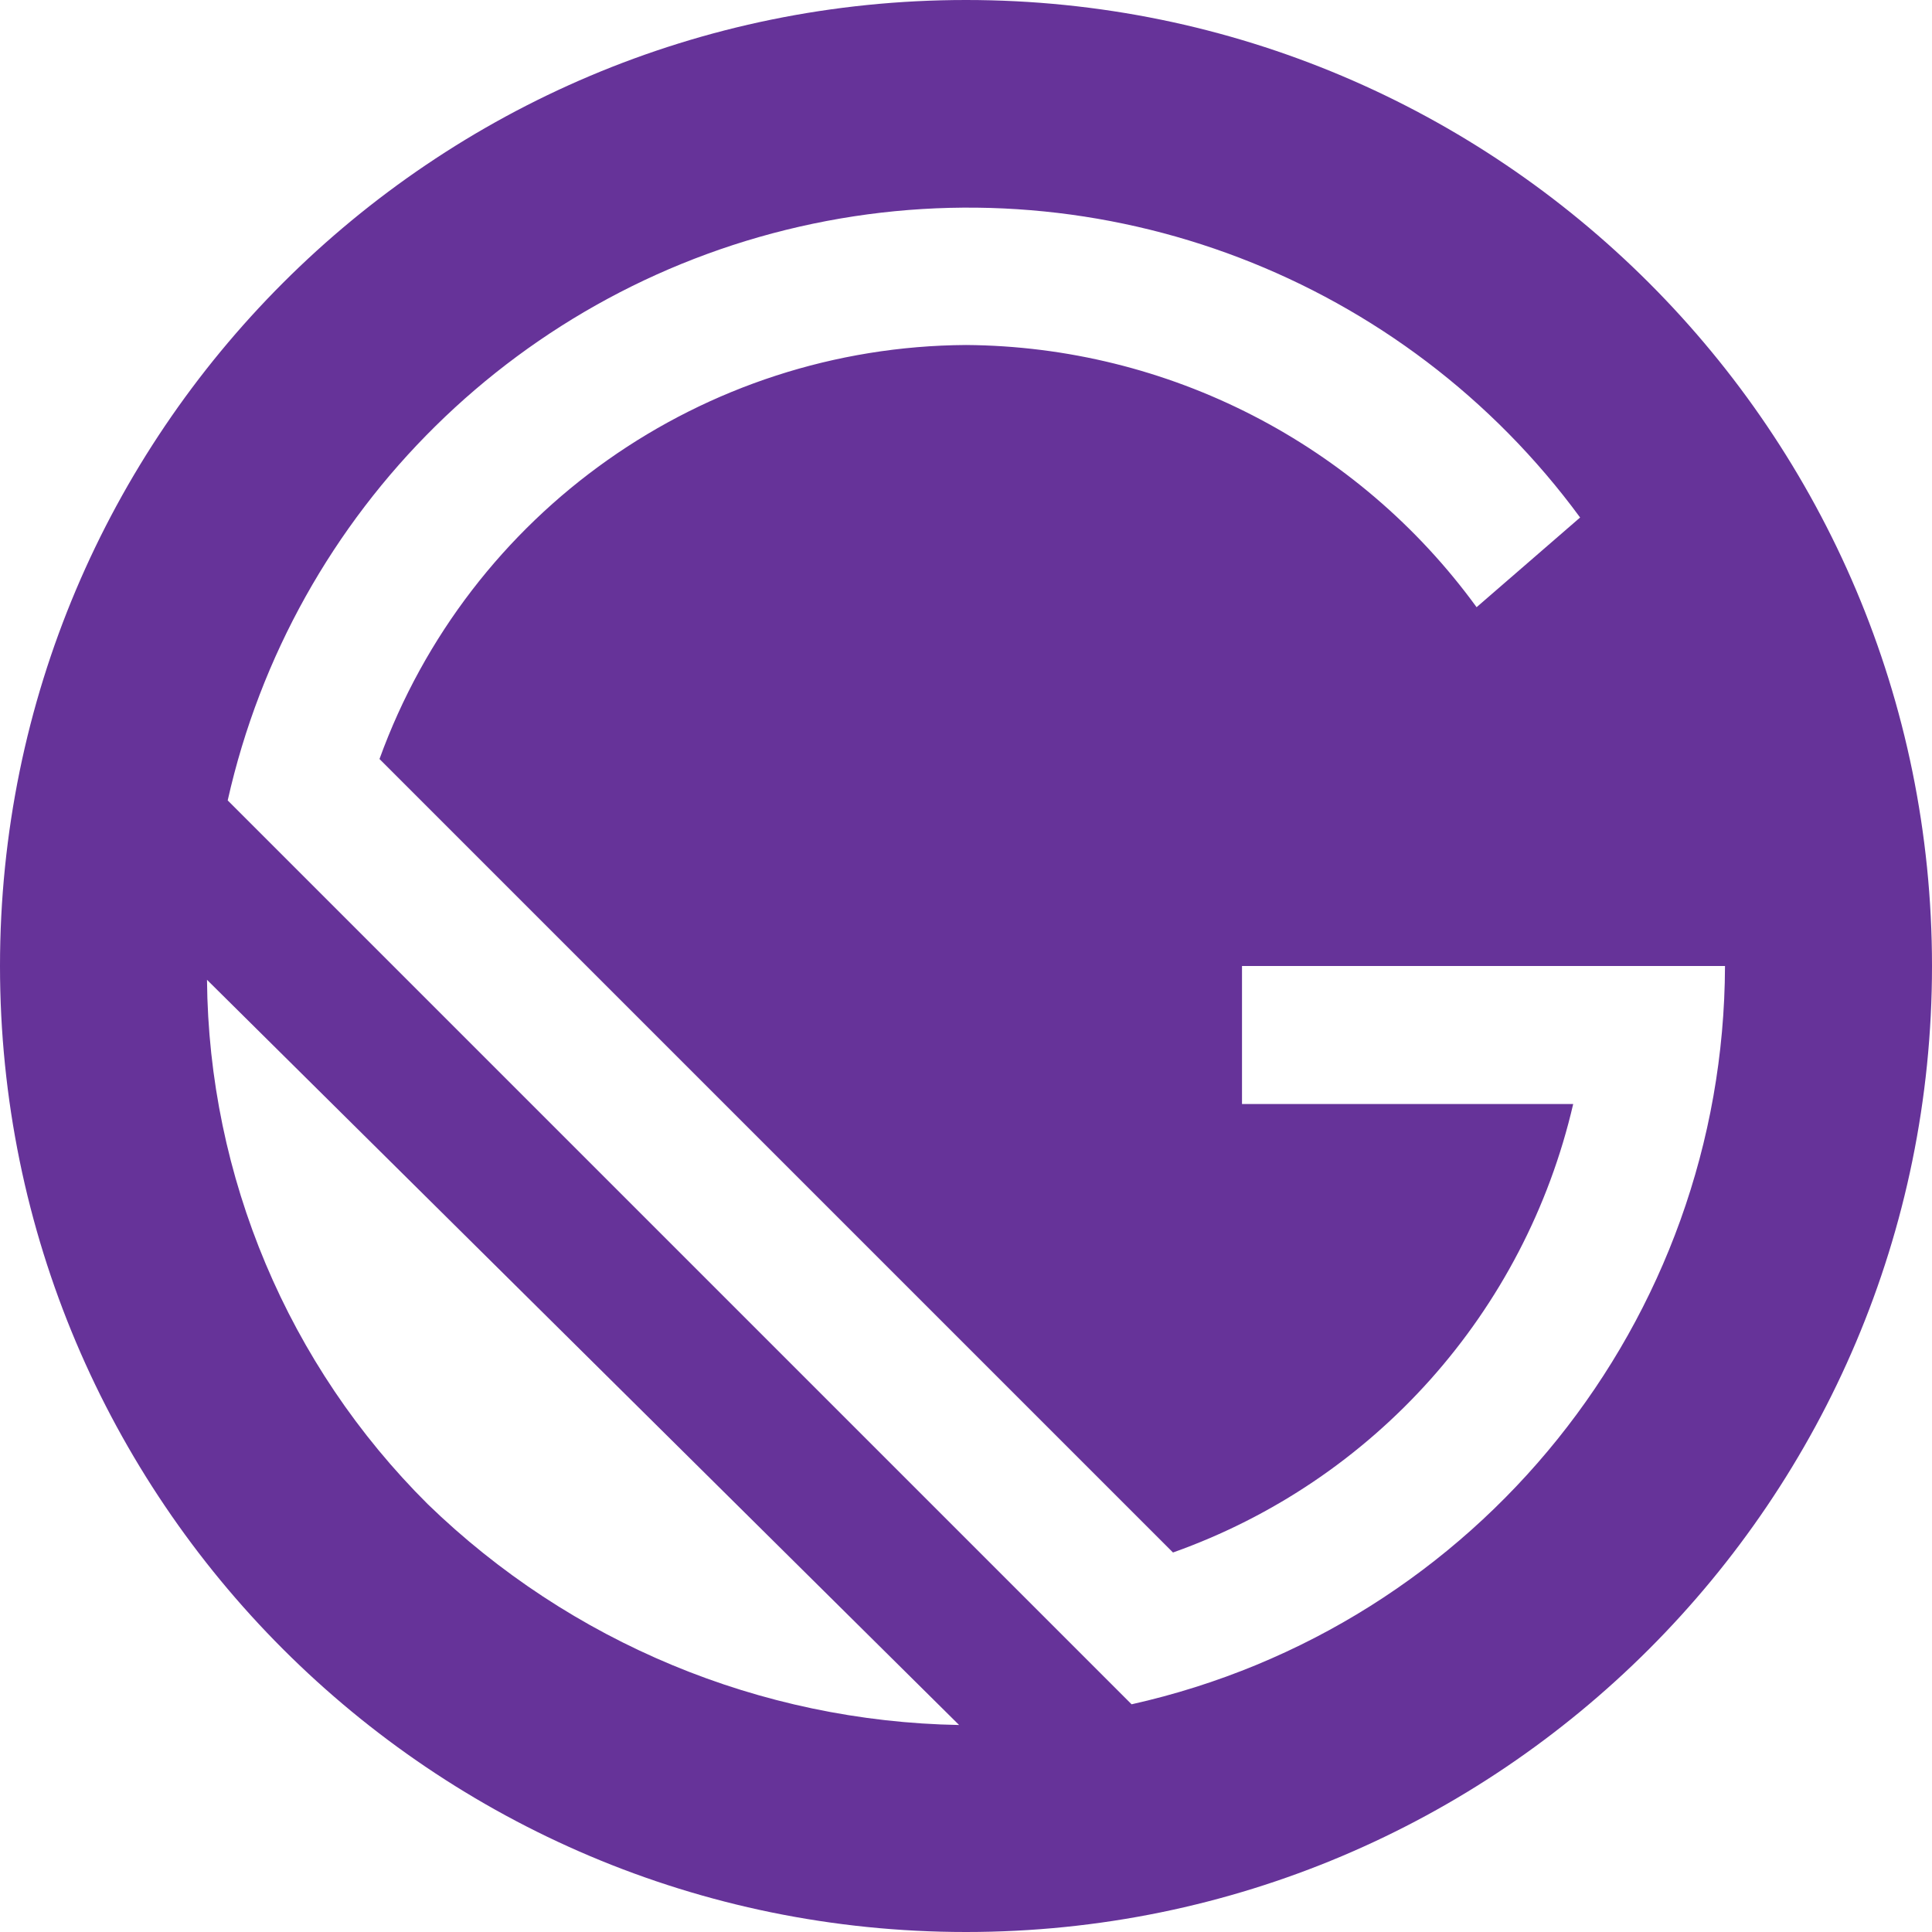
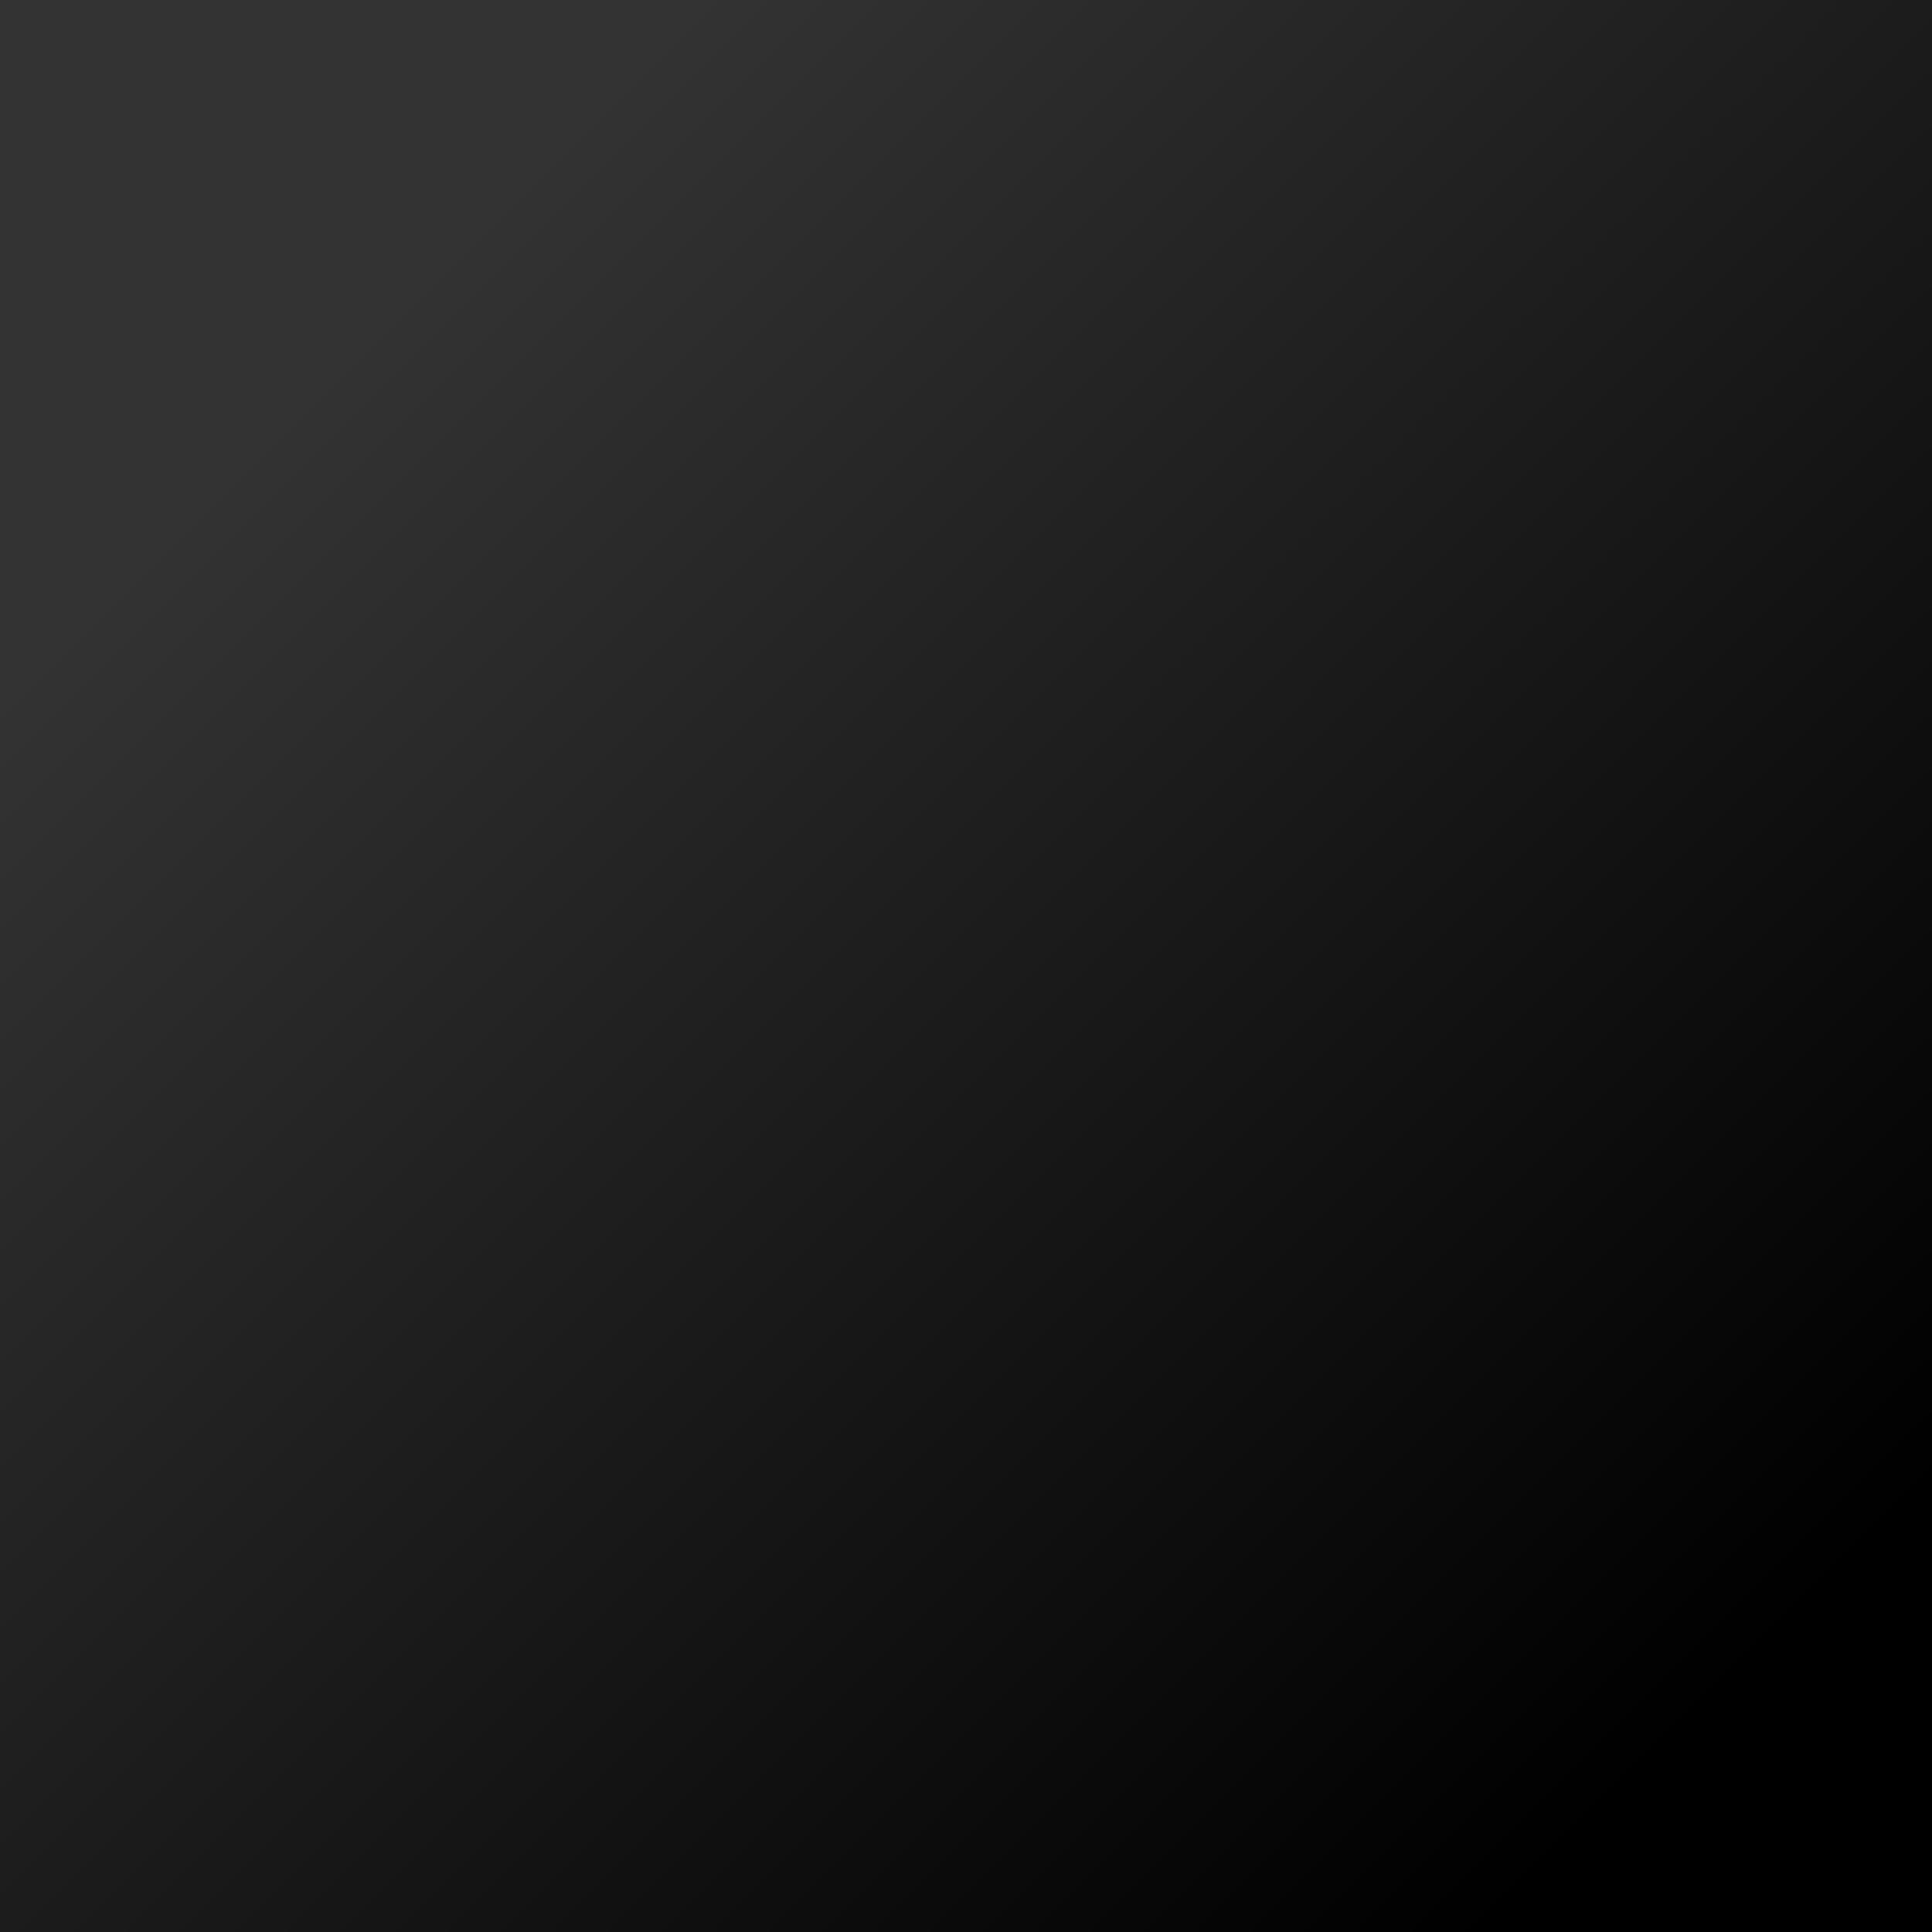
- <svg xmlns="http://www.w3.org/2000/svg" viewBox="0 0 28 28">
+ <svg xmlns="http://www.w3.org/2000/svg" viewBox="0 0 540 540">
  <defs>
-     <style>.cls-1{fill:#639;}</style>
+     <style>.cls-1{fill:url(#linear-gradient);}</style>
+     <linearGradient id="linear-gradient" x1="96.61" y1="96.61" x2="478.45" y2="478.45" gradientUnits="userSpaceOnUse">
+       <stop offset="0" stop-color="#333" />
+       <stop offset="1" />
+     </linearGradient>
  </defs>
  <g id="Layer_2" data-name="Layer 2">
    <g id="Layer_1-2" data-name="Layer 1">
-       <path class="cls-1" d="M14,0A14,14,0,1,0,28,14,14,14,0,0,0,14,0ZM6.2,21.8A10.85,10.85,0,0,1,3,14.2L13.9,25A11.35,11.35,0,0,1,6.2,21.8Zm10.2,2.9L3.3,11.6A11,11,0,0,1,22.9,7.5L21.4,8.8A9.23,9.23,0,0,0,14,5a9.1,9.1,0,0,0-8.5,6L17,22.5A9.07,9.07,0,0,0,22.8,16H18V14h7A11,11,0,0,1,16.4,24.7Z" />
+       <rect class="cls-1" width="540" height="540" />
    </g>
  </g>
</svg>
